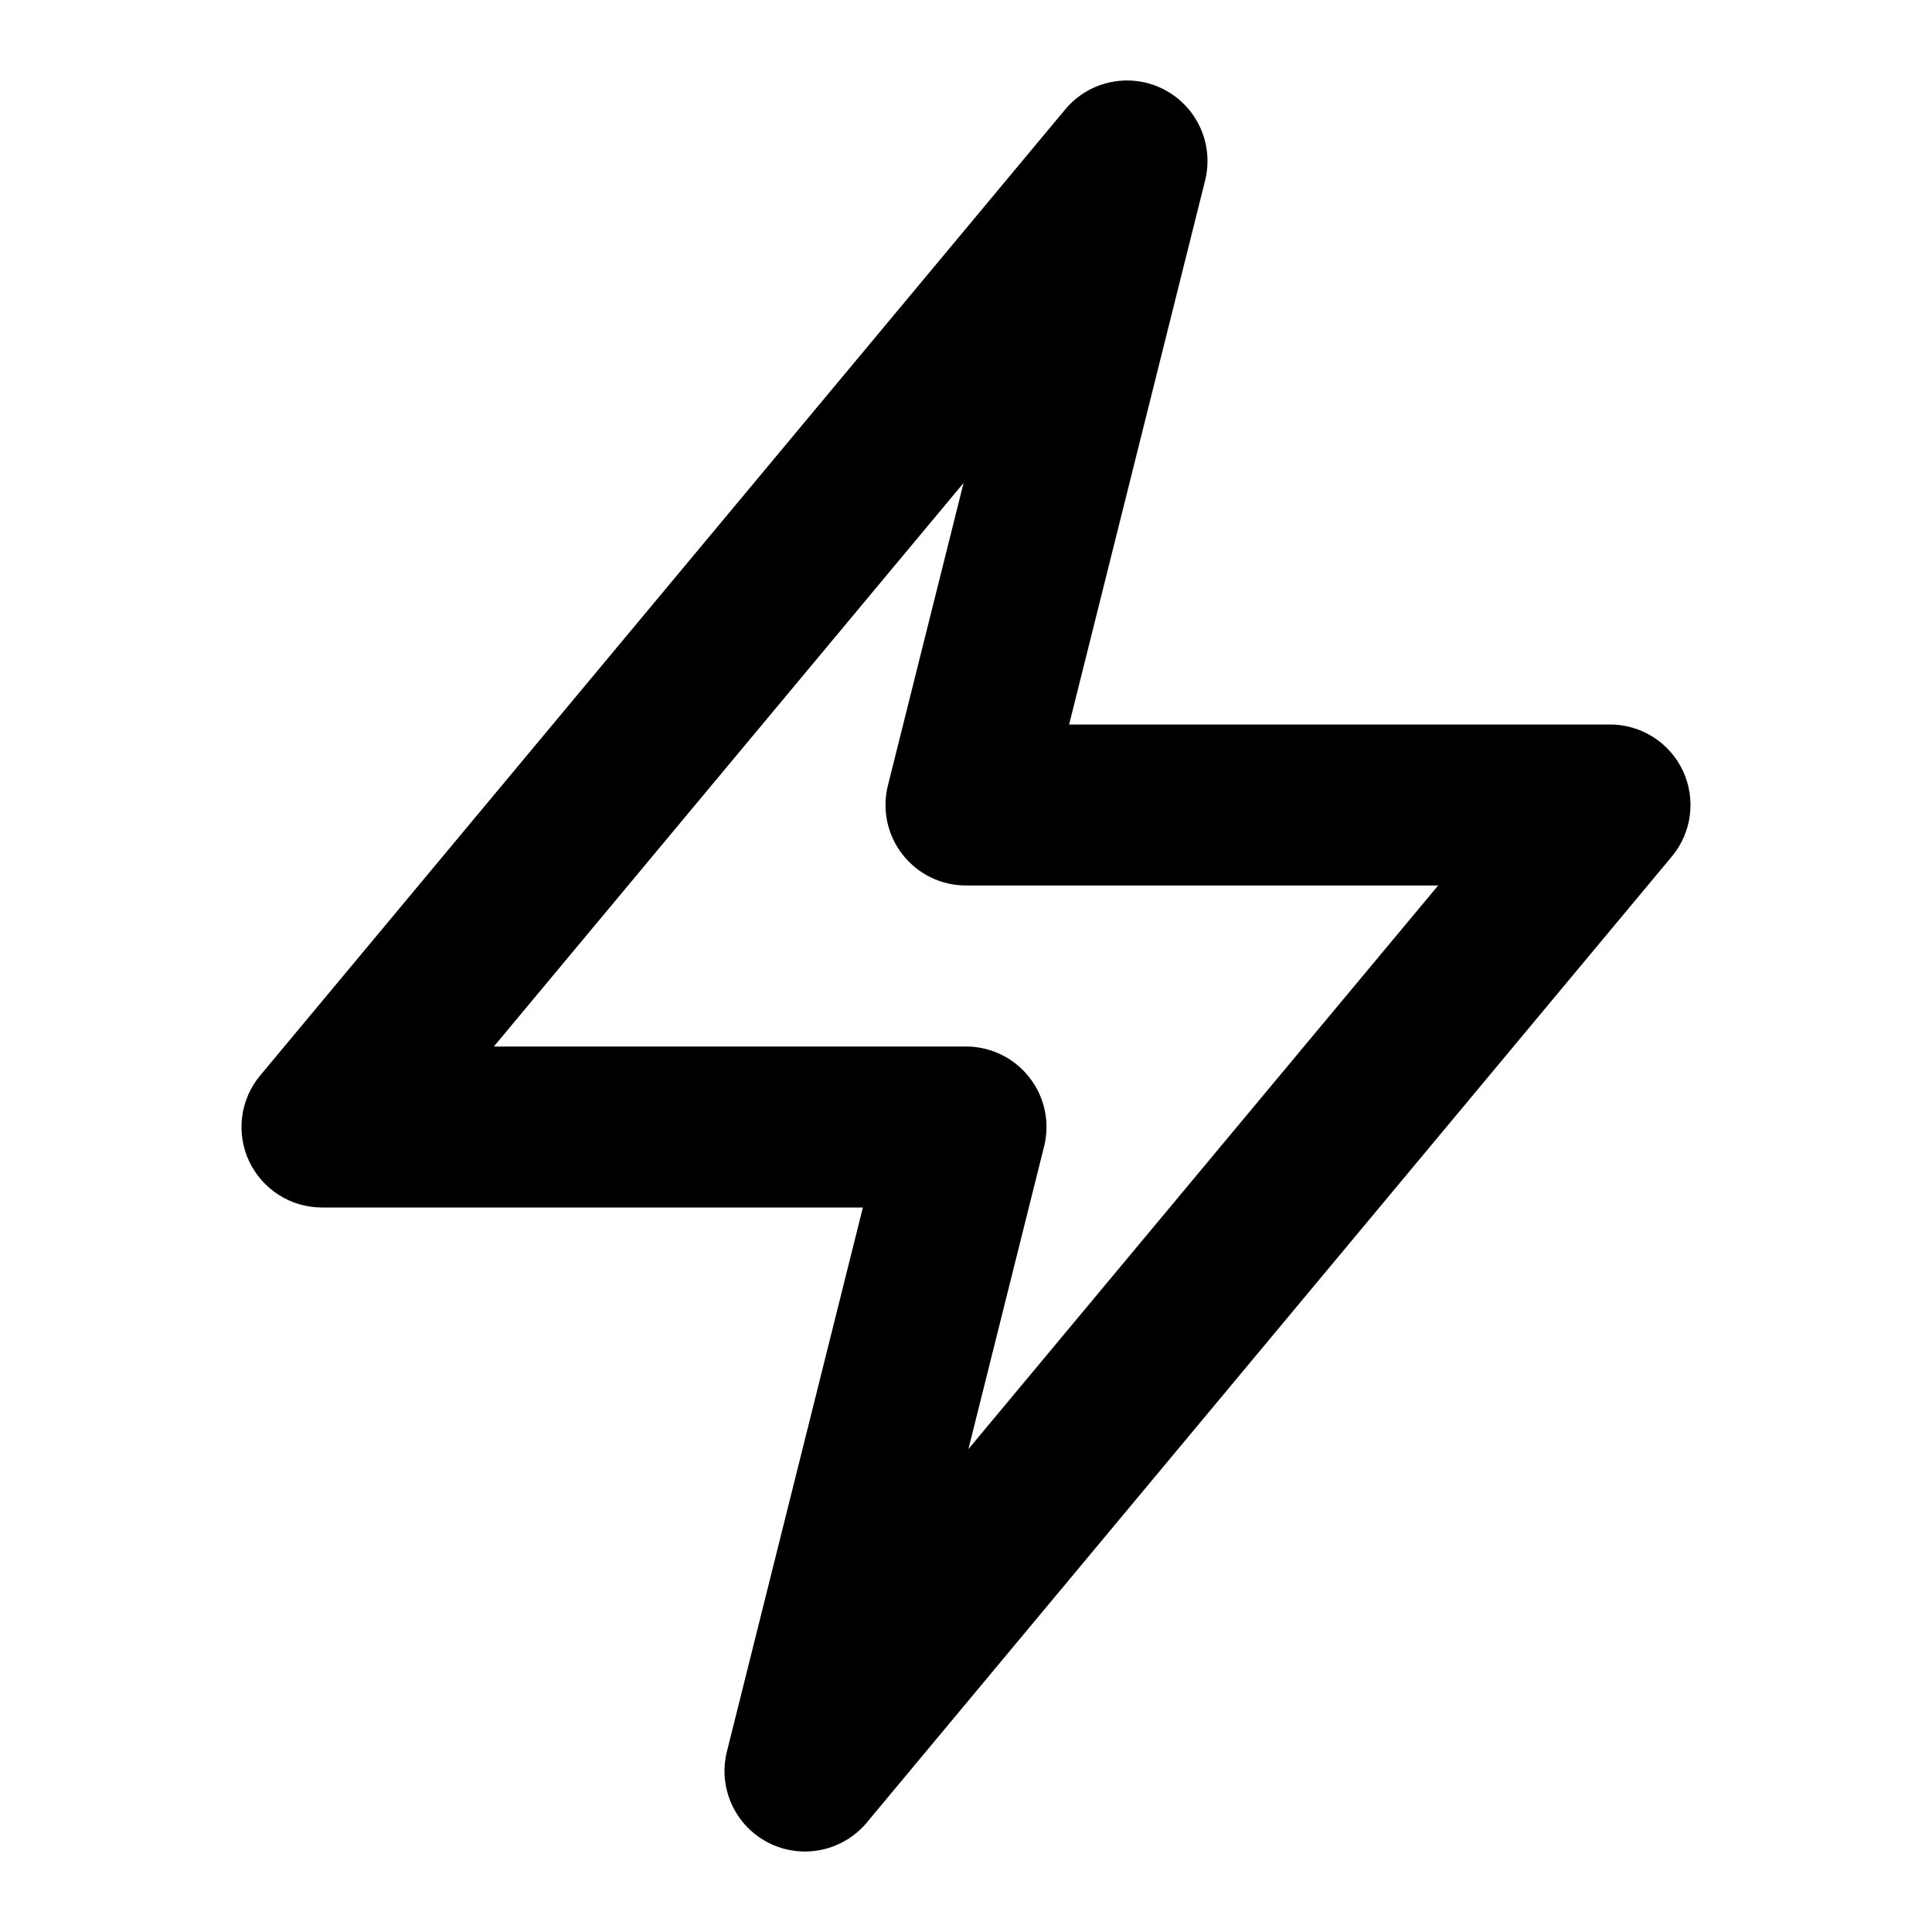
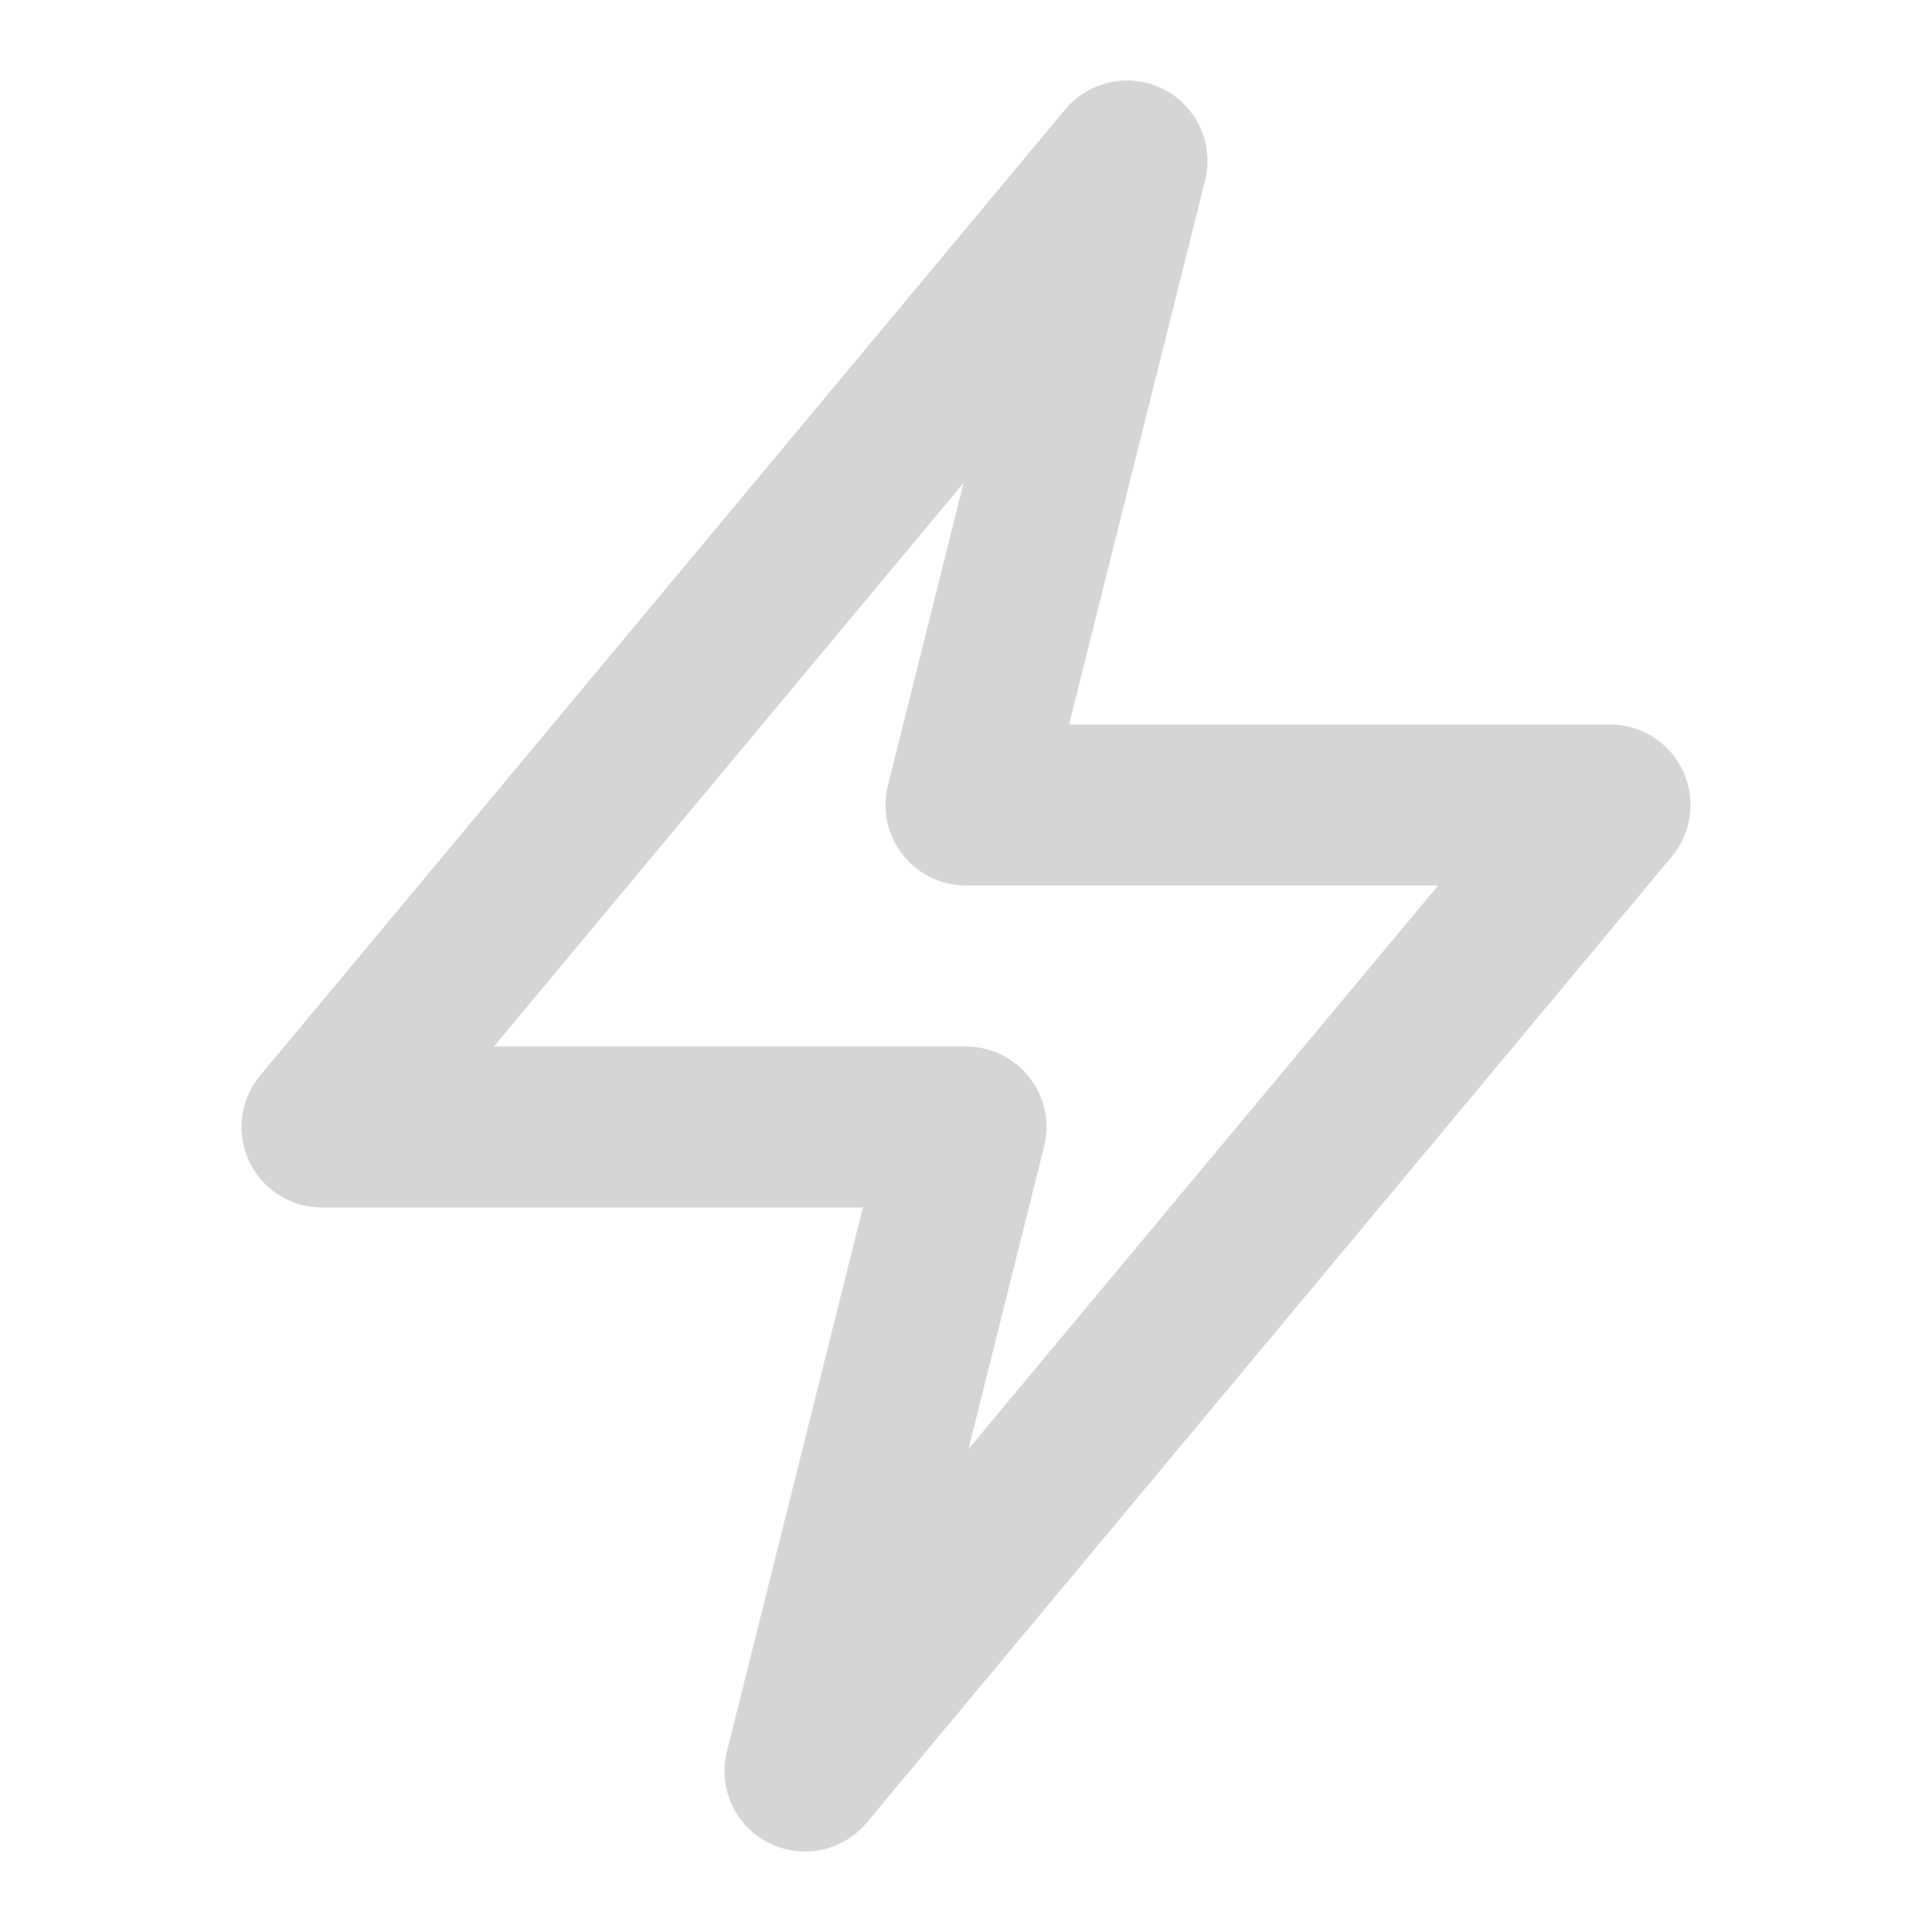
<svg xmlns="http://www.w3.org/2000/svg" width="800px" height="800px" viewBox="0 0 24 24" fill="none">
-   <path fill-rule="evenodd" clip-rule="evenodd" d="M14.453 1.108C14.869 1.32 15.083 1.79 14.97 2.243L13.281 9H20C20.388 9 20.741 9.224 20.906 9.576C21.07 9.927 21.017 10.342 20.768 10.64L10.768 22.64C10.47 22.998 9.963 23.103 9.547 22.892C9.131 22.68 8.917 22.21 9.03 21.758L10.719 15H4C3.612 15 3.259 14.775 3.094 14.424C2.93 14.073 2.983 13.658 3.232 13.36L13.232 1.36C13.53 1.002 14.037 0.897 14.453 1.108ZM6.135 13H12C12.308 13 12.599 13.142 12.788 13.385C12.978 13.627 13.045 13.944 12.97 14.242L12.03 18.001L17.865 11H12C11.692 11 11.401 10.858 11.212 10.615C11.022 10.373 10.955 10.056 11.03 9.757L11.97 5.999L6.135 13Z" fill="#000000" />
+   <path fill-rule="evenodd" clip-rule="evenodd" d="M14.453 1.108C14.869 1.32 15.083 1.79 14.97 2.243L13.281 9H20C20.388 9 20.741 9.224 20.906 9.576C21.07 9.927 21.017 10.342 20.768 10.64L10.768 22.64C10.47 22.998 9.963 23.103 9.547 22.892C9.131 22.68 8.917 22.21 9.03 21.758L10.719 15H4C3.612 15 3.259 14.775 3.094 14.424C2.93 14.073 2.983 13.658 3.232 13.36L13.232 1.36C13.53 1.002 14.037 0.897 14.453 1.108ZM6.135 13H12C12.308 13 12.599 13.142 12.788 13.385C12.978 13.627 13.045 13.944 12.97 14.242L12.03 18.001L17.865 11H12C11.692 11 11.401 10.858 11.212 10.615C11.022 10.373 10.955 10.056 11.03 9.757L11.97 5.999L6.135 13Z" style="fill: rgb(213, 213, 213);" />
</svg>
